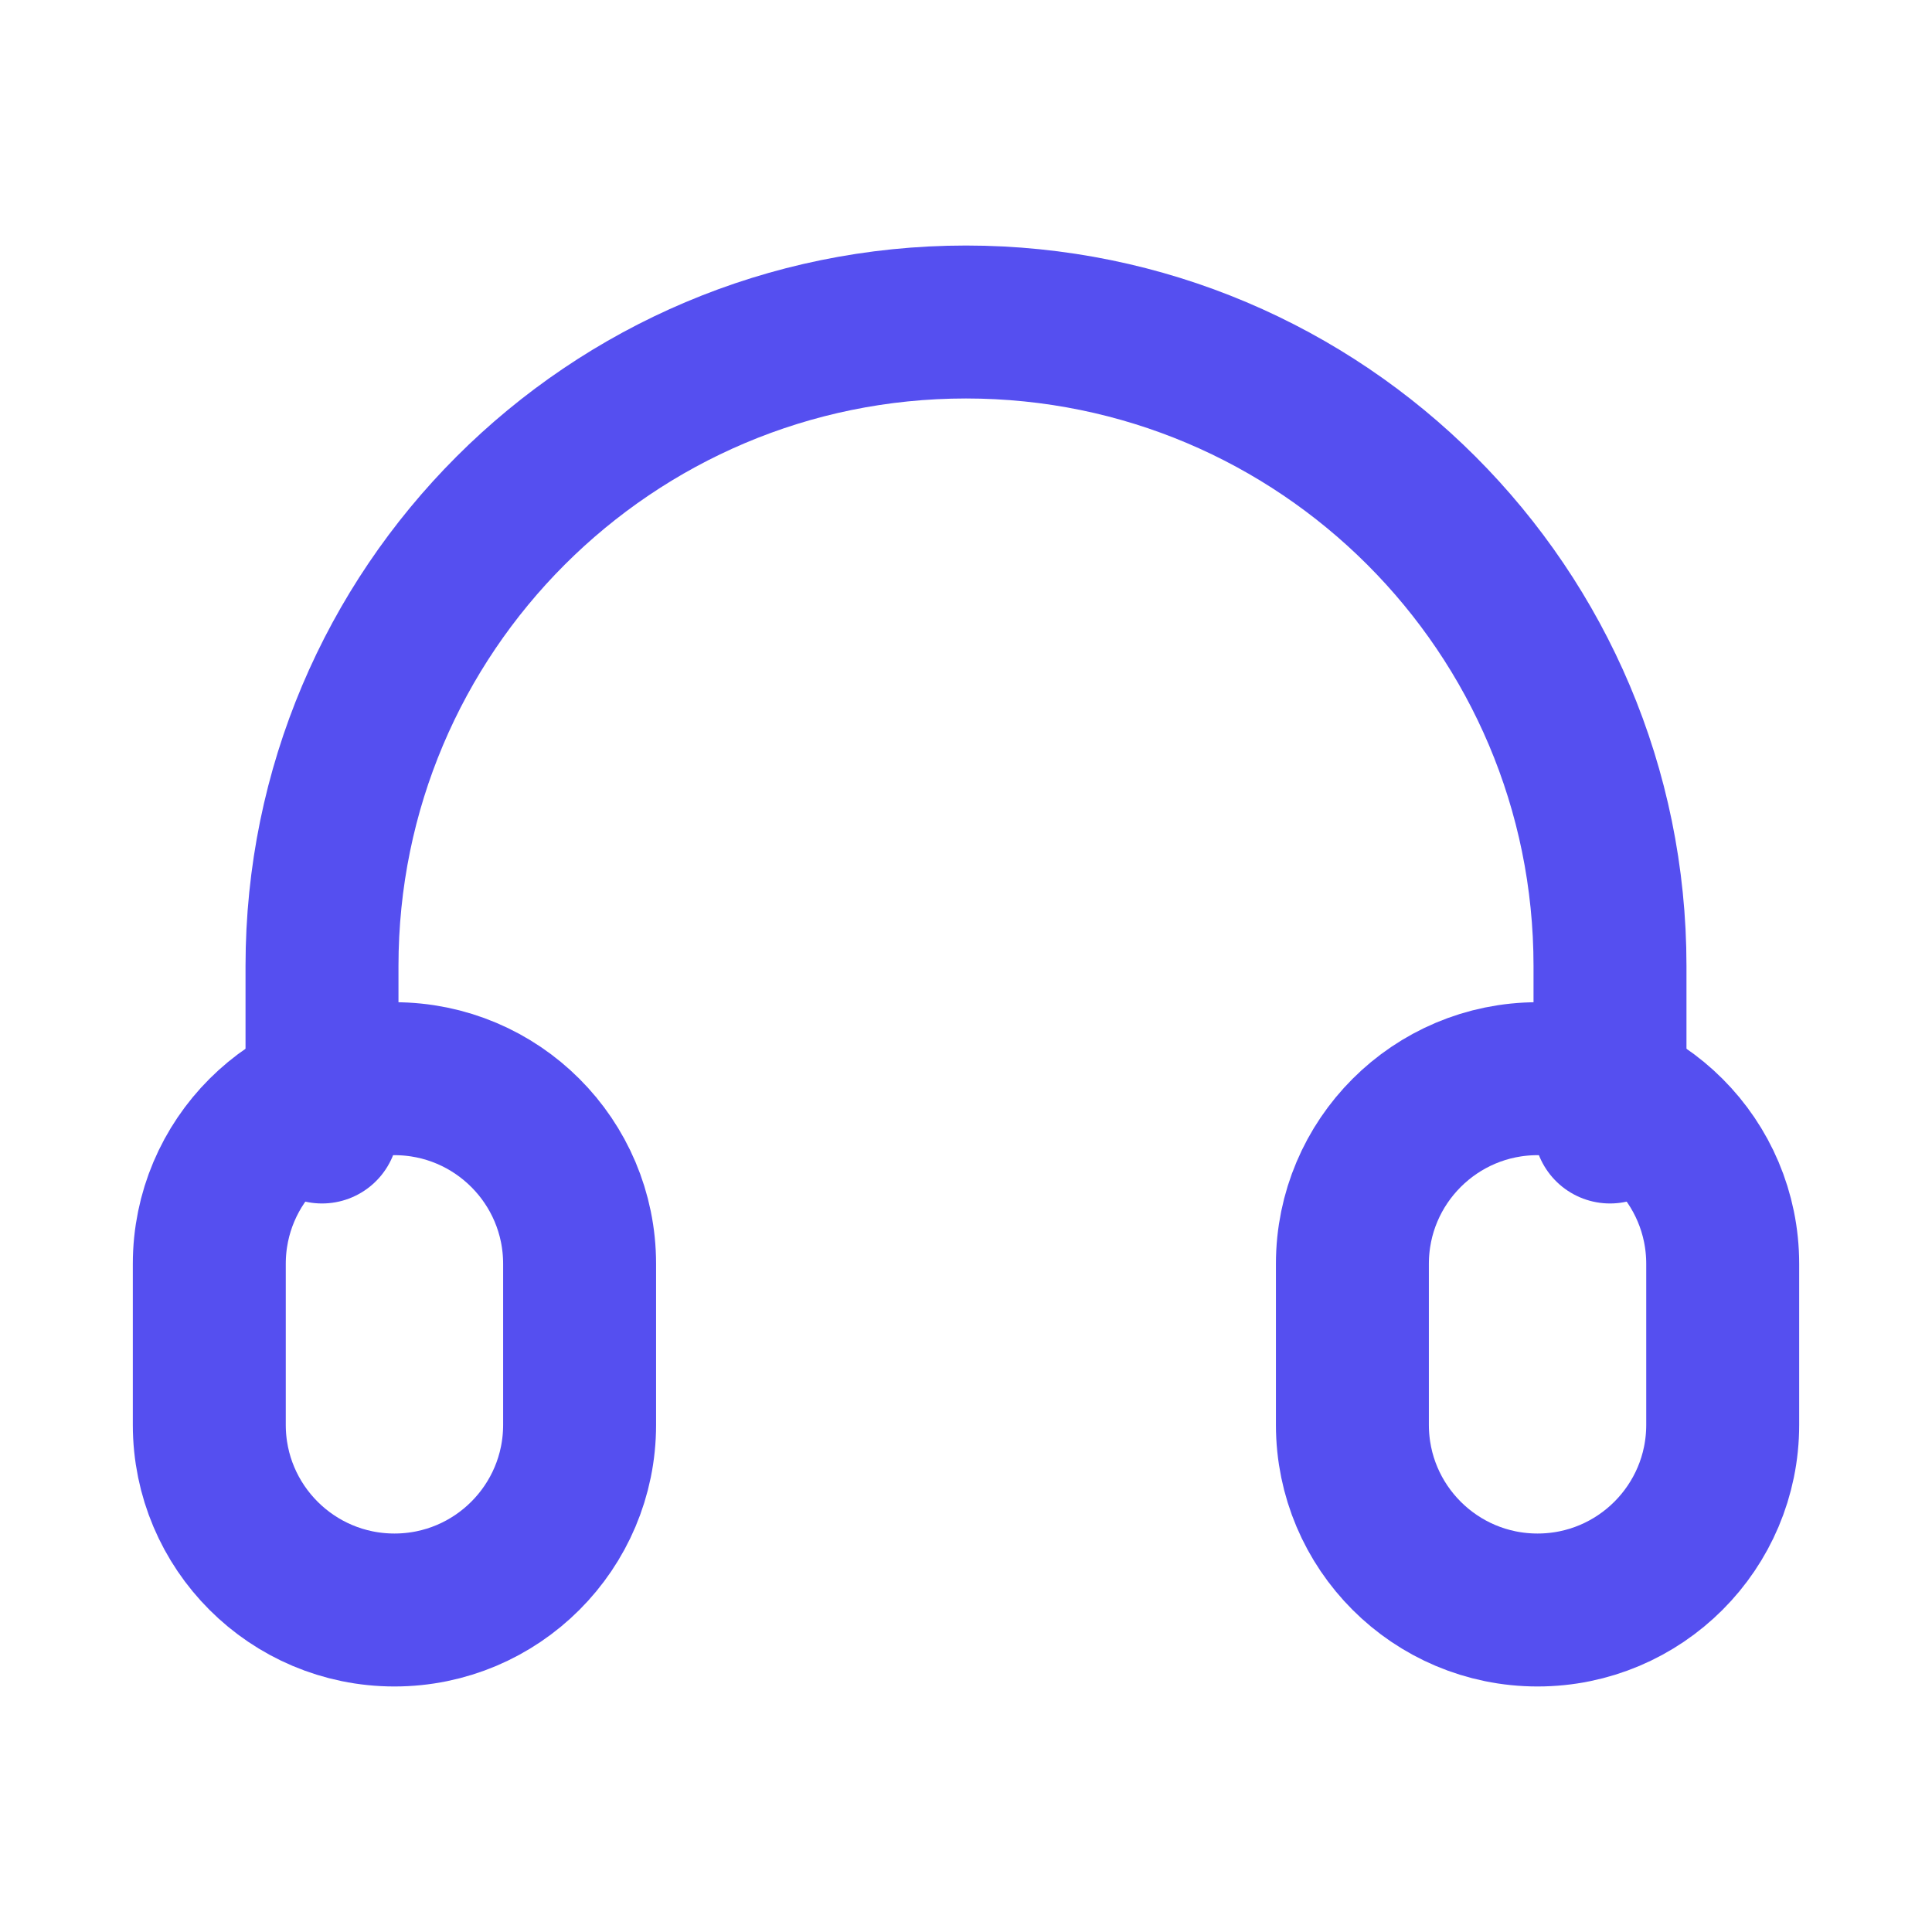
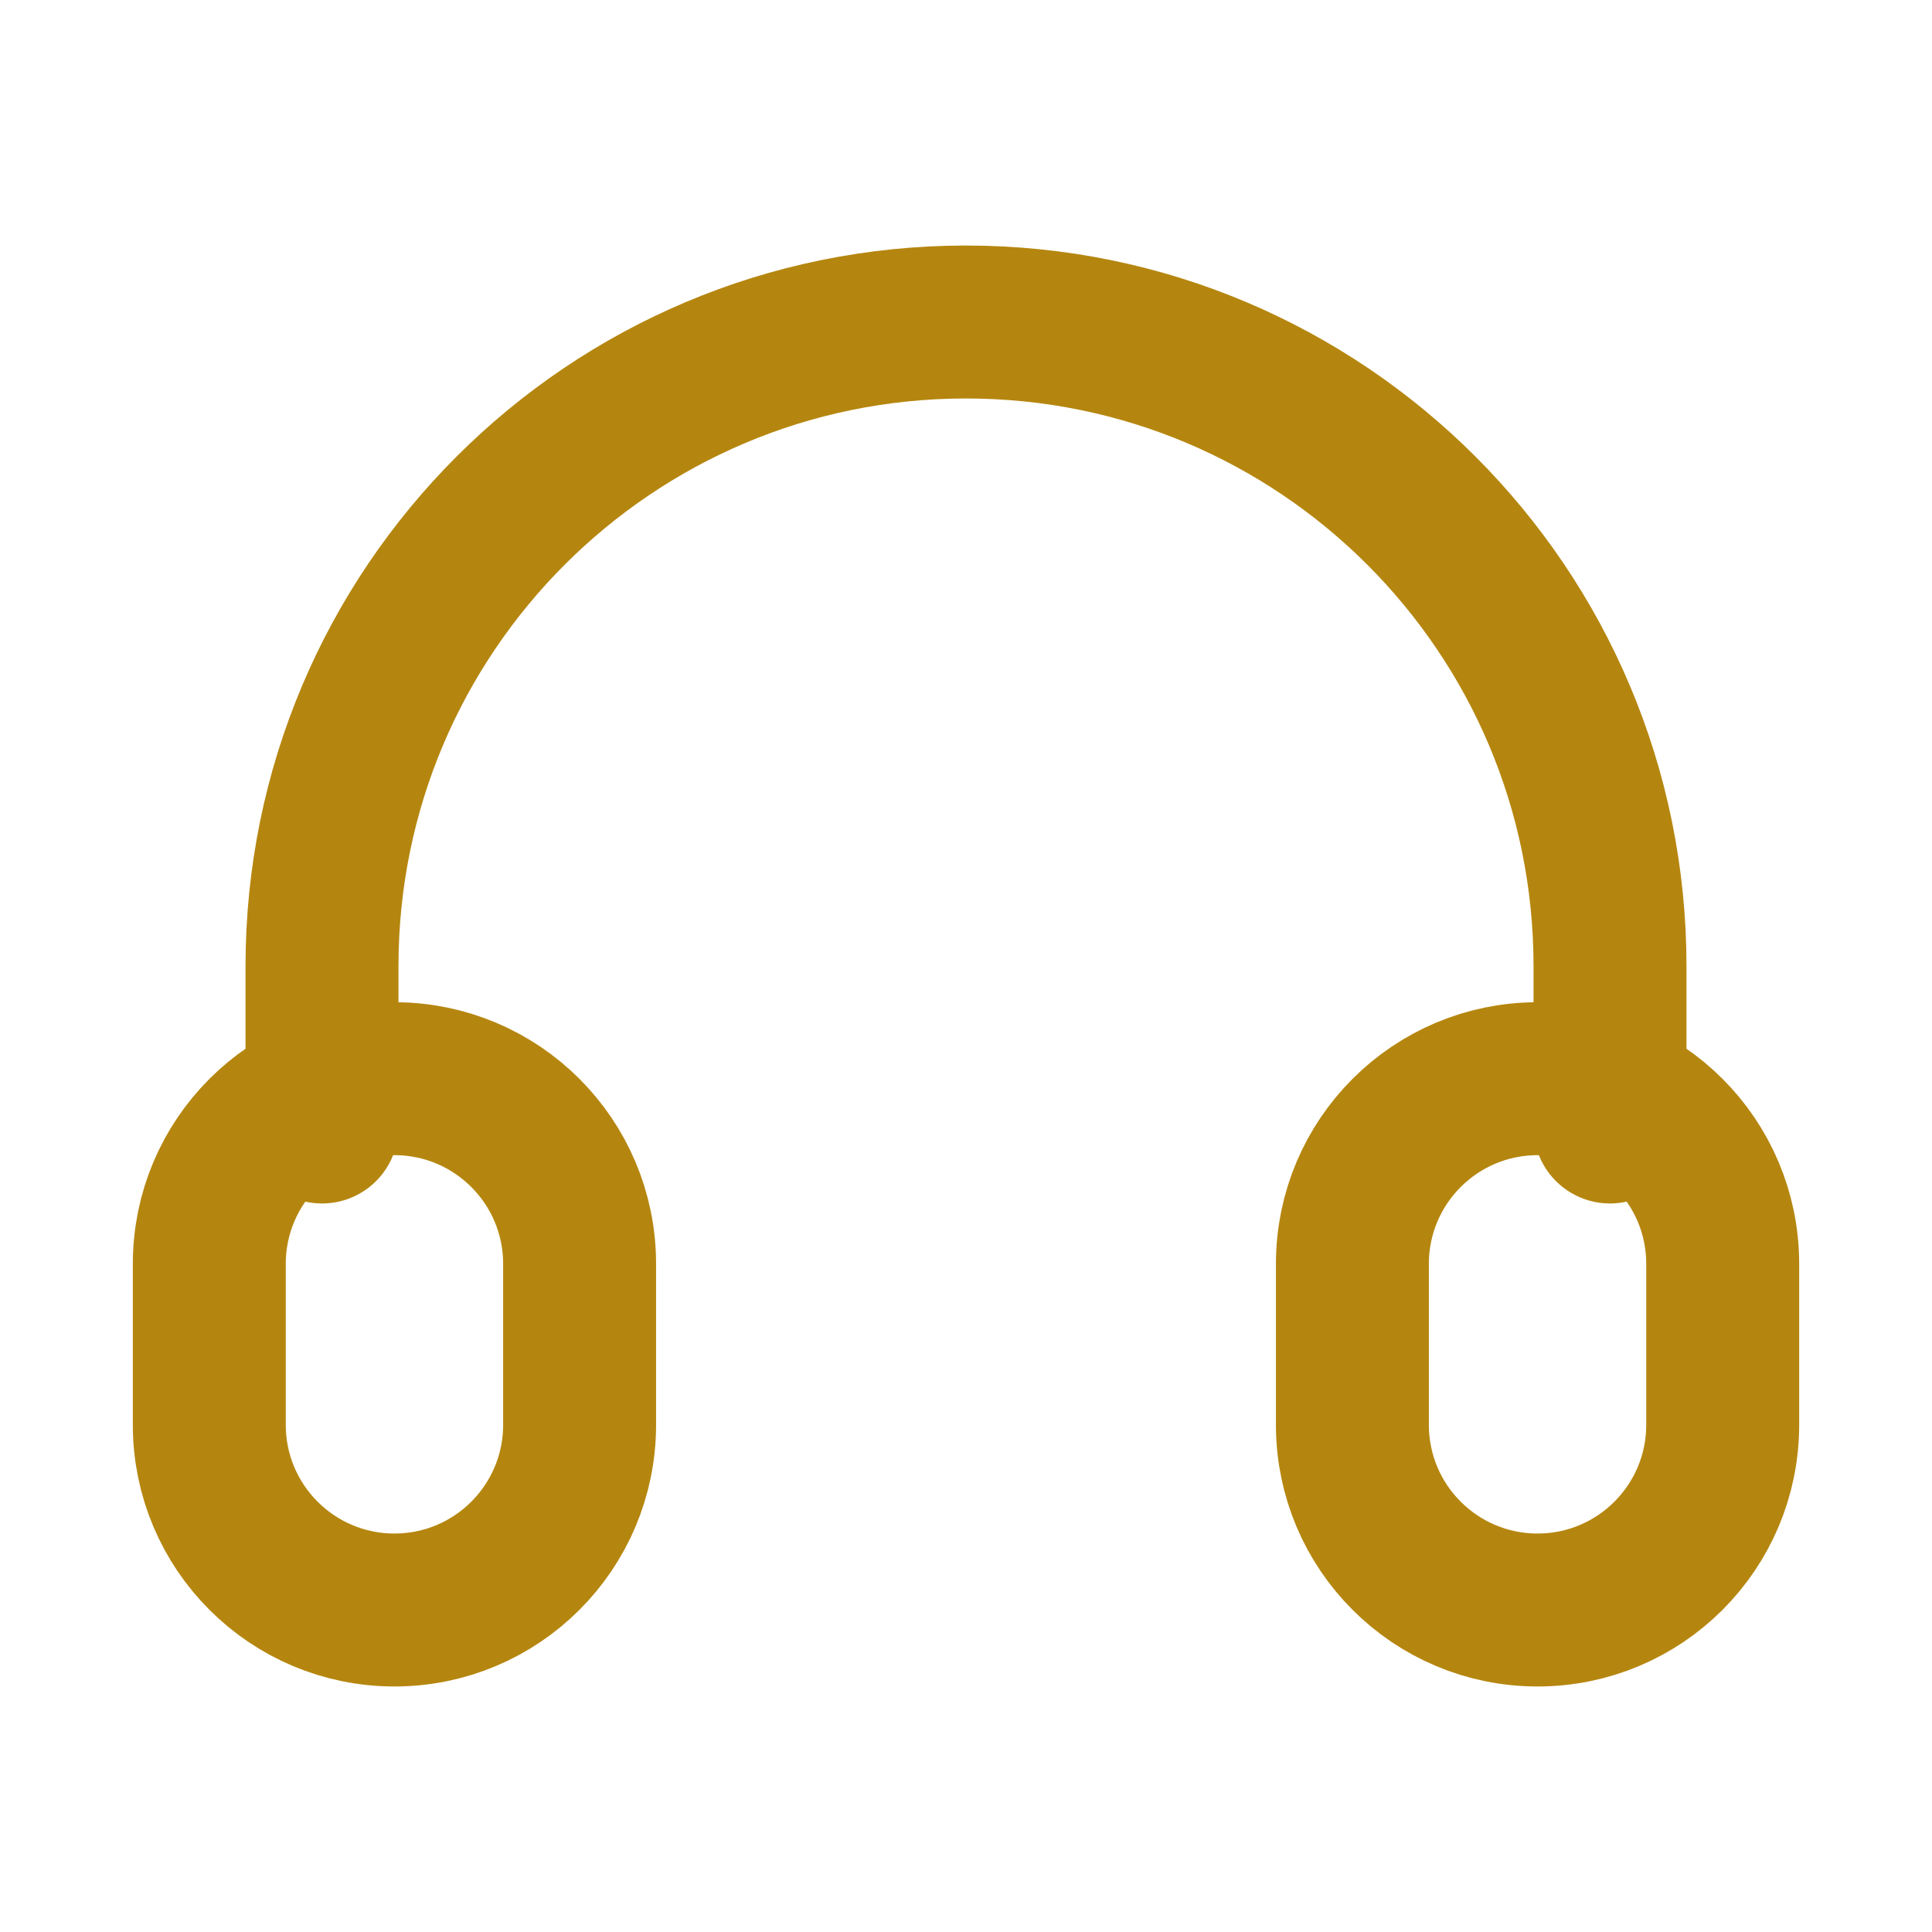
<svg xmlns="http://www.w3.org/2000/svg" width="24" height="24" viewBox="0 0 24 24" fill="none">
-   <path d="M4 14v-2a8 8 0 0 1 16 0v2" stroke="#554FF0" stroke-width="1.9" stroke-linecap="round" stroke-linejoin="round" />
-   <rect x="2.6" y="13.4" width="4.6" height="6.6" rx="2.3" stroke="#554FF0" stroke-width="1.9" stroke-linecap="round" stroke-linejoin="round" />
-   <rect x="16.8" y="13.4" width="4.6" height="6.6" rx="2.3" stroke="#554FF0" stroke-width="1.9" stroke-linecap="round" stroke-linejoin="round" />
+   <path d="M4 14v-2a8 8 0 0 1 16 0v2" stroke="#B5860F" stroke-width="1.9" stroke-linecap="round" stroke-linejoin="round" />
+   <rect x="2.6" y="13.4" width="4.6" height="6.6" rx="2.3" stroke="#B5860F" stroke-width="1.9" stroke-linecap="round" stroke-linejoin="round" />
+   <rect x="16.8" y="13.4" width="4.6" height="6.6" rx="2.3" stroke="#B5860F" stroke-width="1.9" stroke-linecap="round" stroke-linejoin="round" />
</svg>
